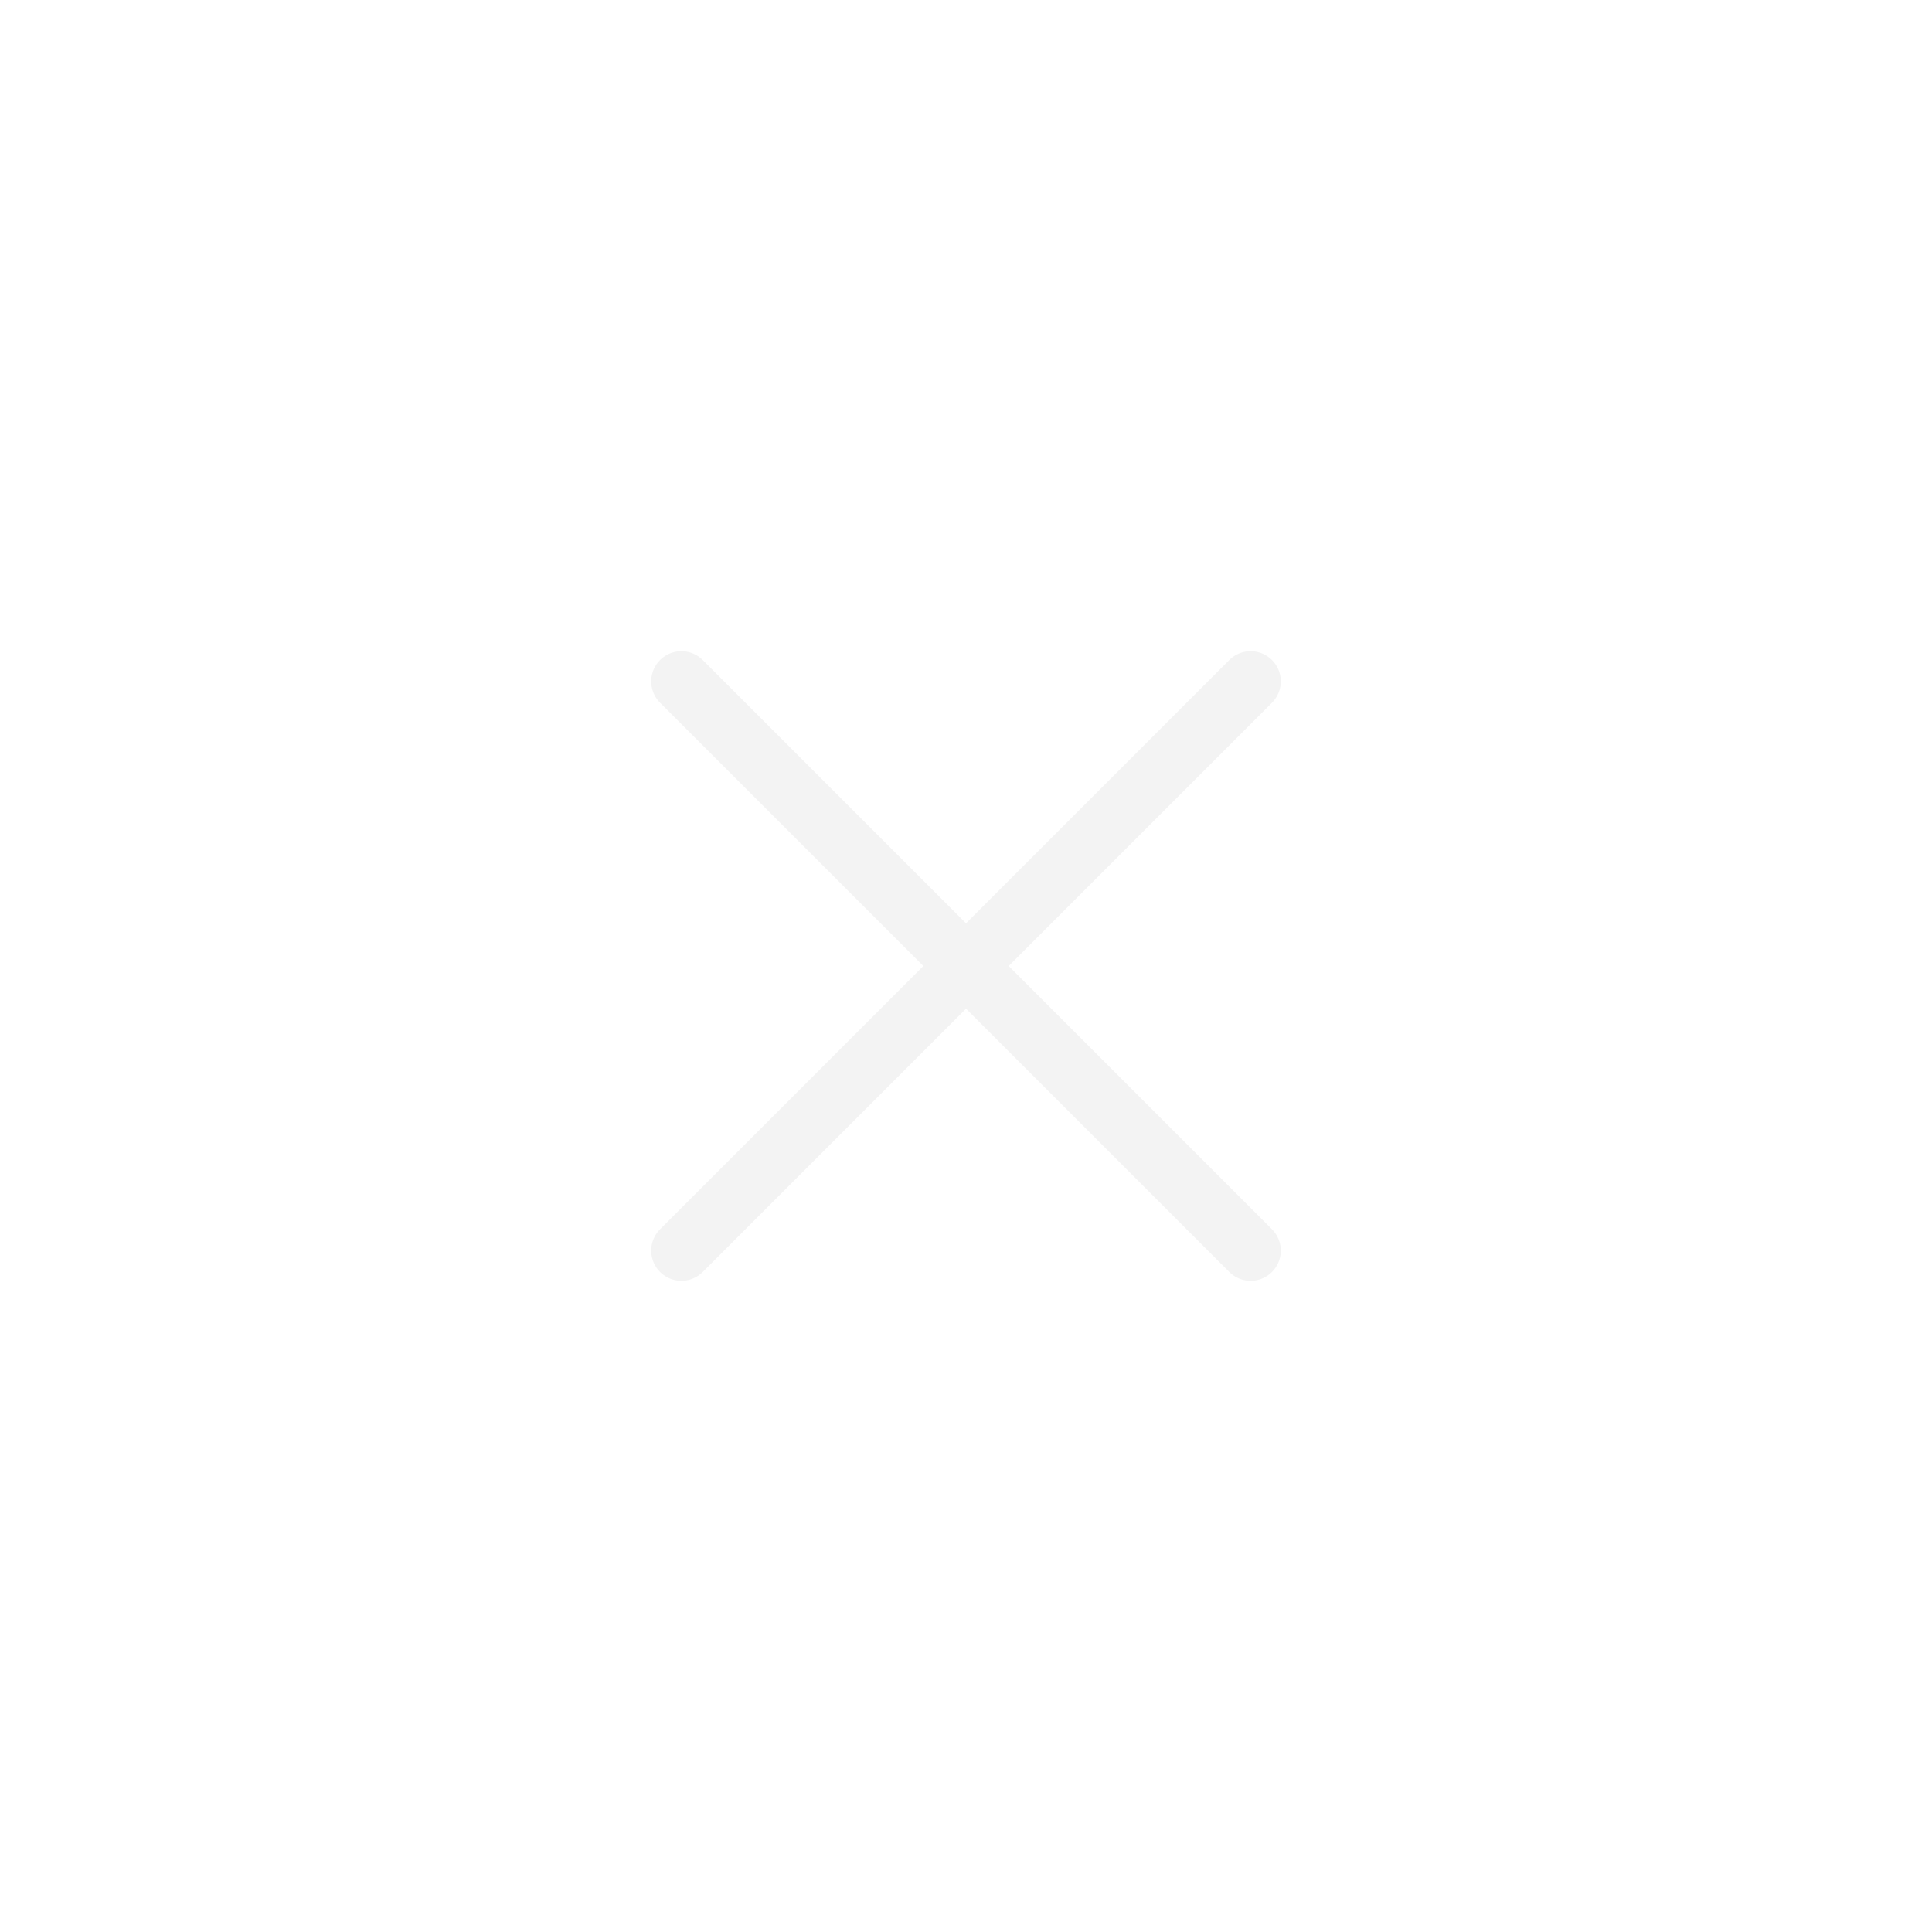
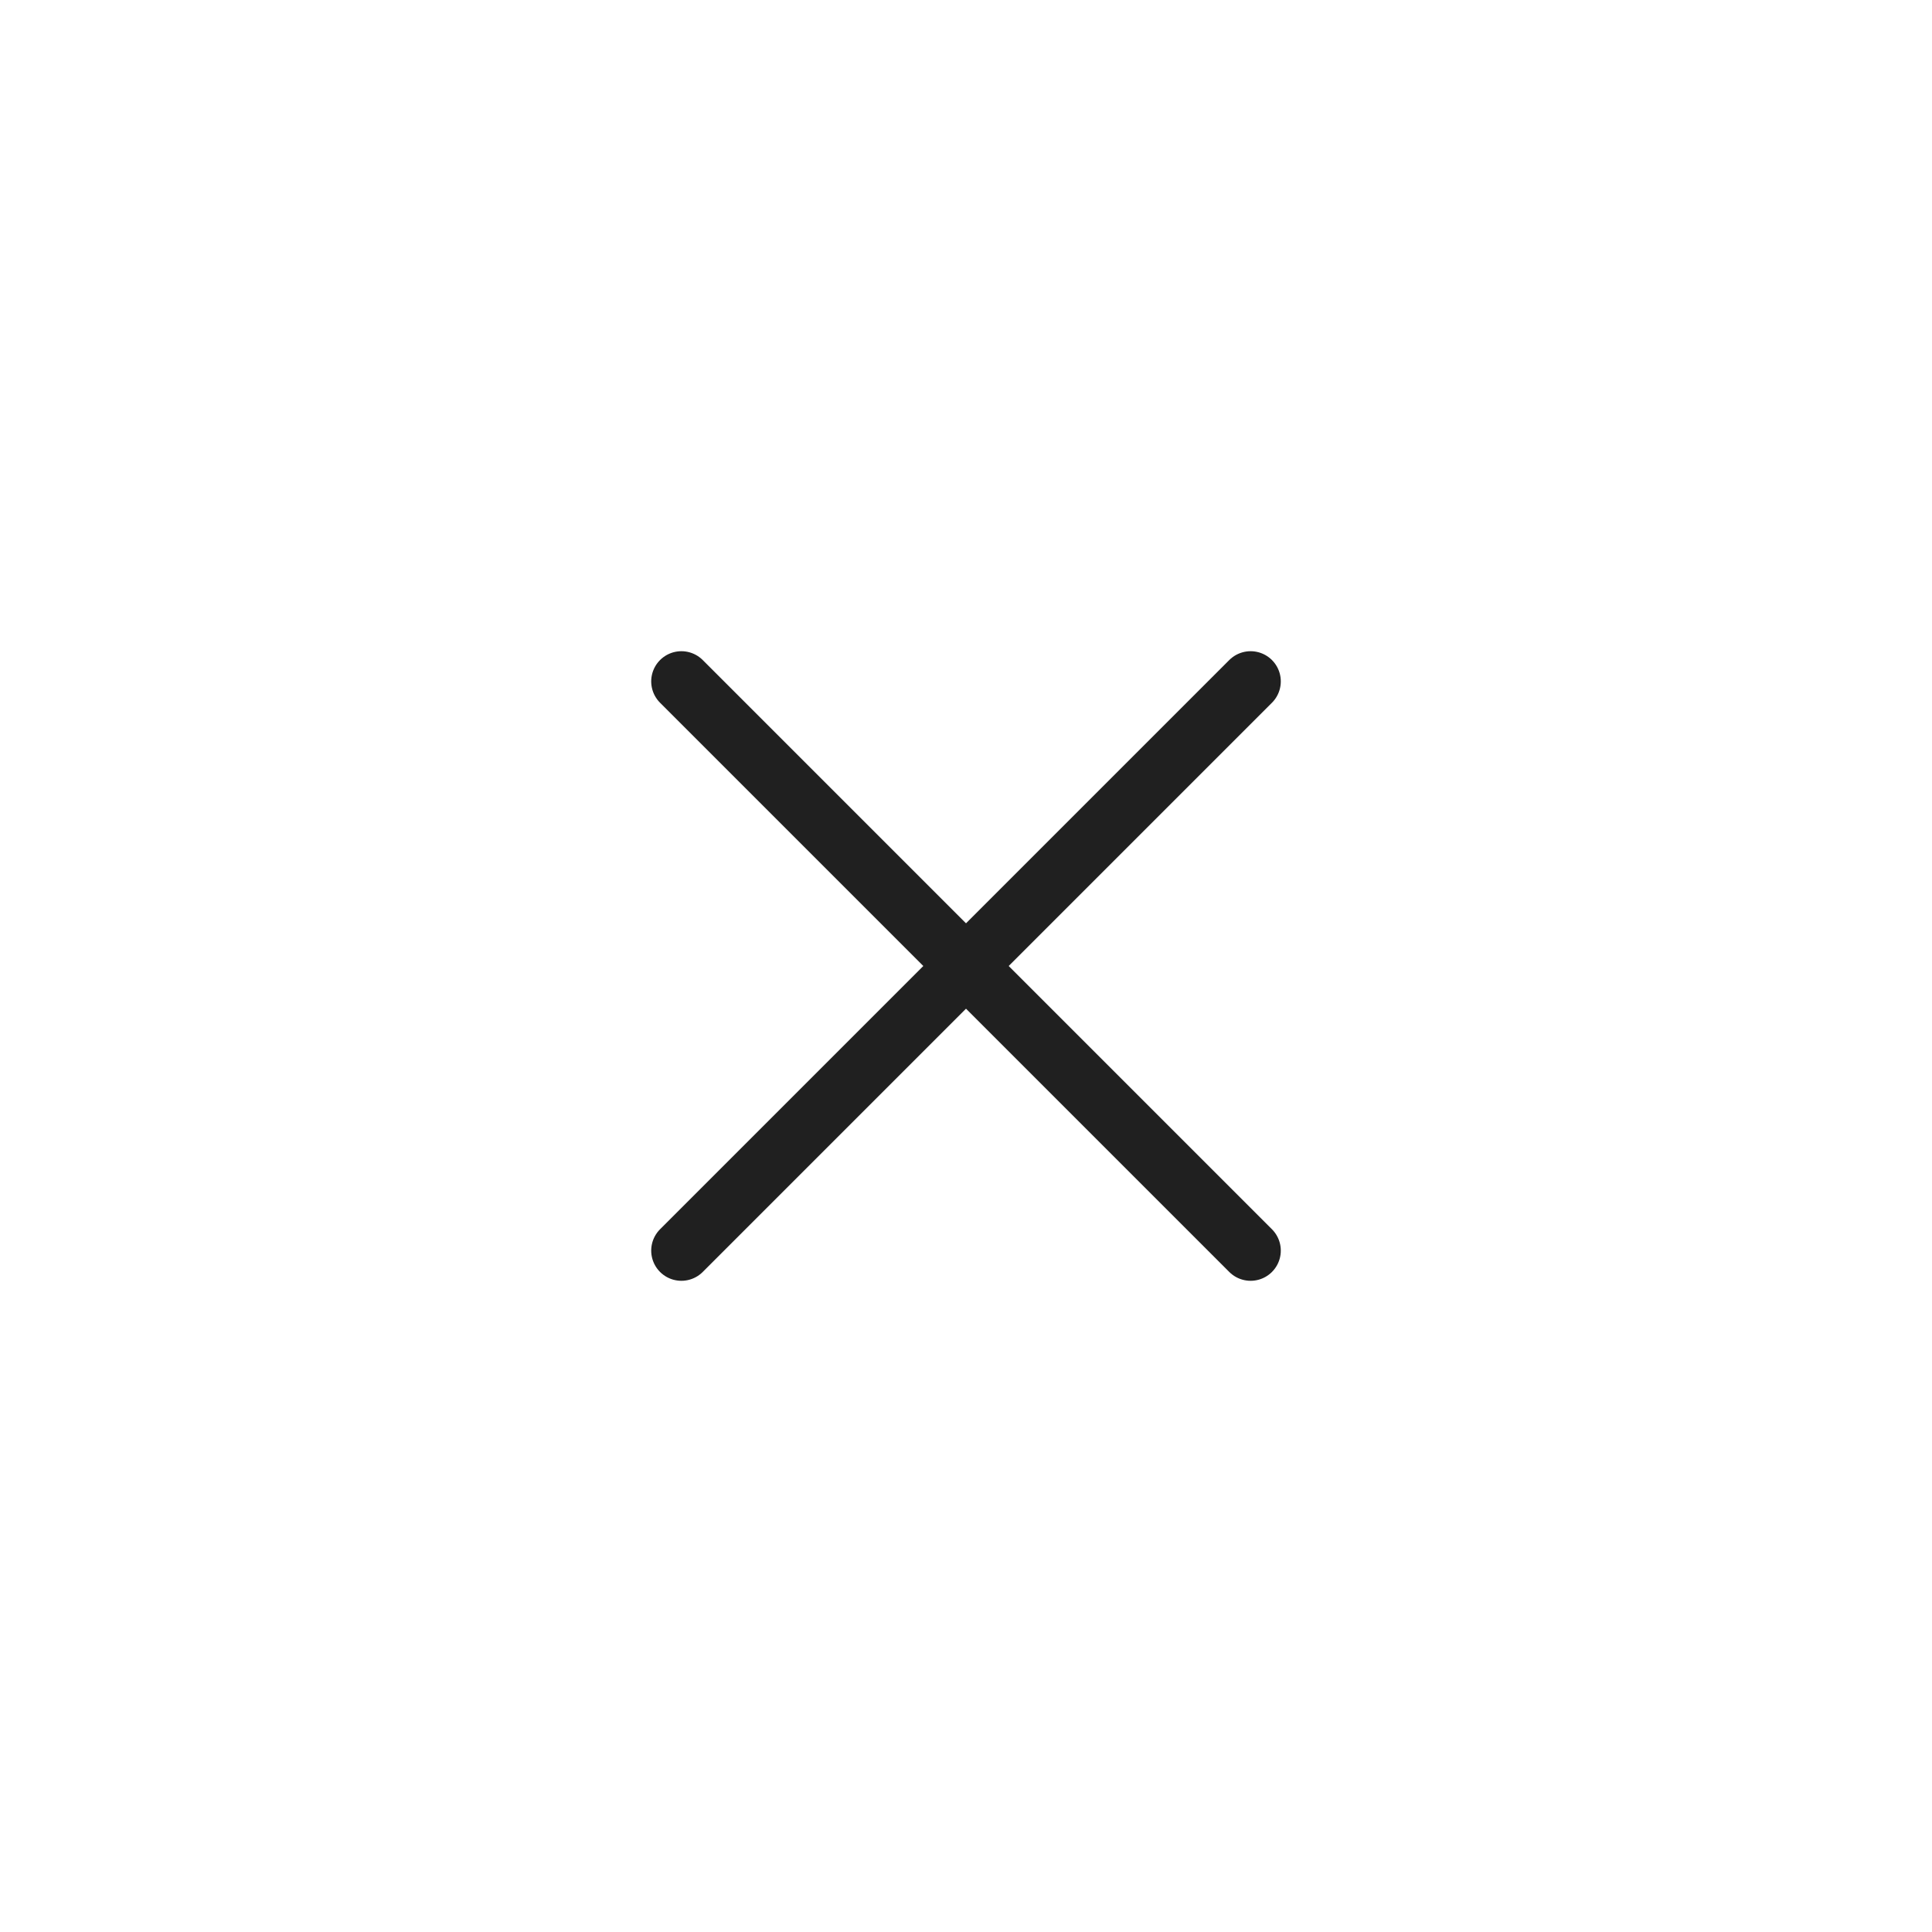
<svg xmlns="http://www.w3.org/2000/svg" width="48" height="48" viewBox="0 0 48 48" fill="none">
-   <path d="M16.929 31.071L31.071 16.929" stroke="#F3F3F3" stroke-width="1.5" stroke-linecap="round" />
-   <path d="M16.929 16.929L31.071 31.071" stroke="#F3F3F3" stroke-width="1.5" stroke-linecap="round" />
+   <path d="M16.929 31.071L31.071 16.929" stroke="#202020" stroke-width="1.5" stroke-linecap="round" />
+   <path d="M16.929 16.929L31.071 31.071" stroke="#202020" stroke-width="1.5" stroke-linecap="round" />
</svg>
